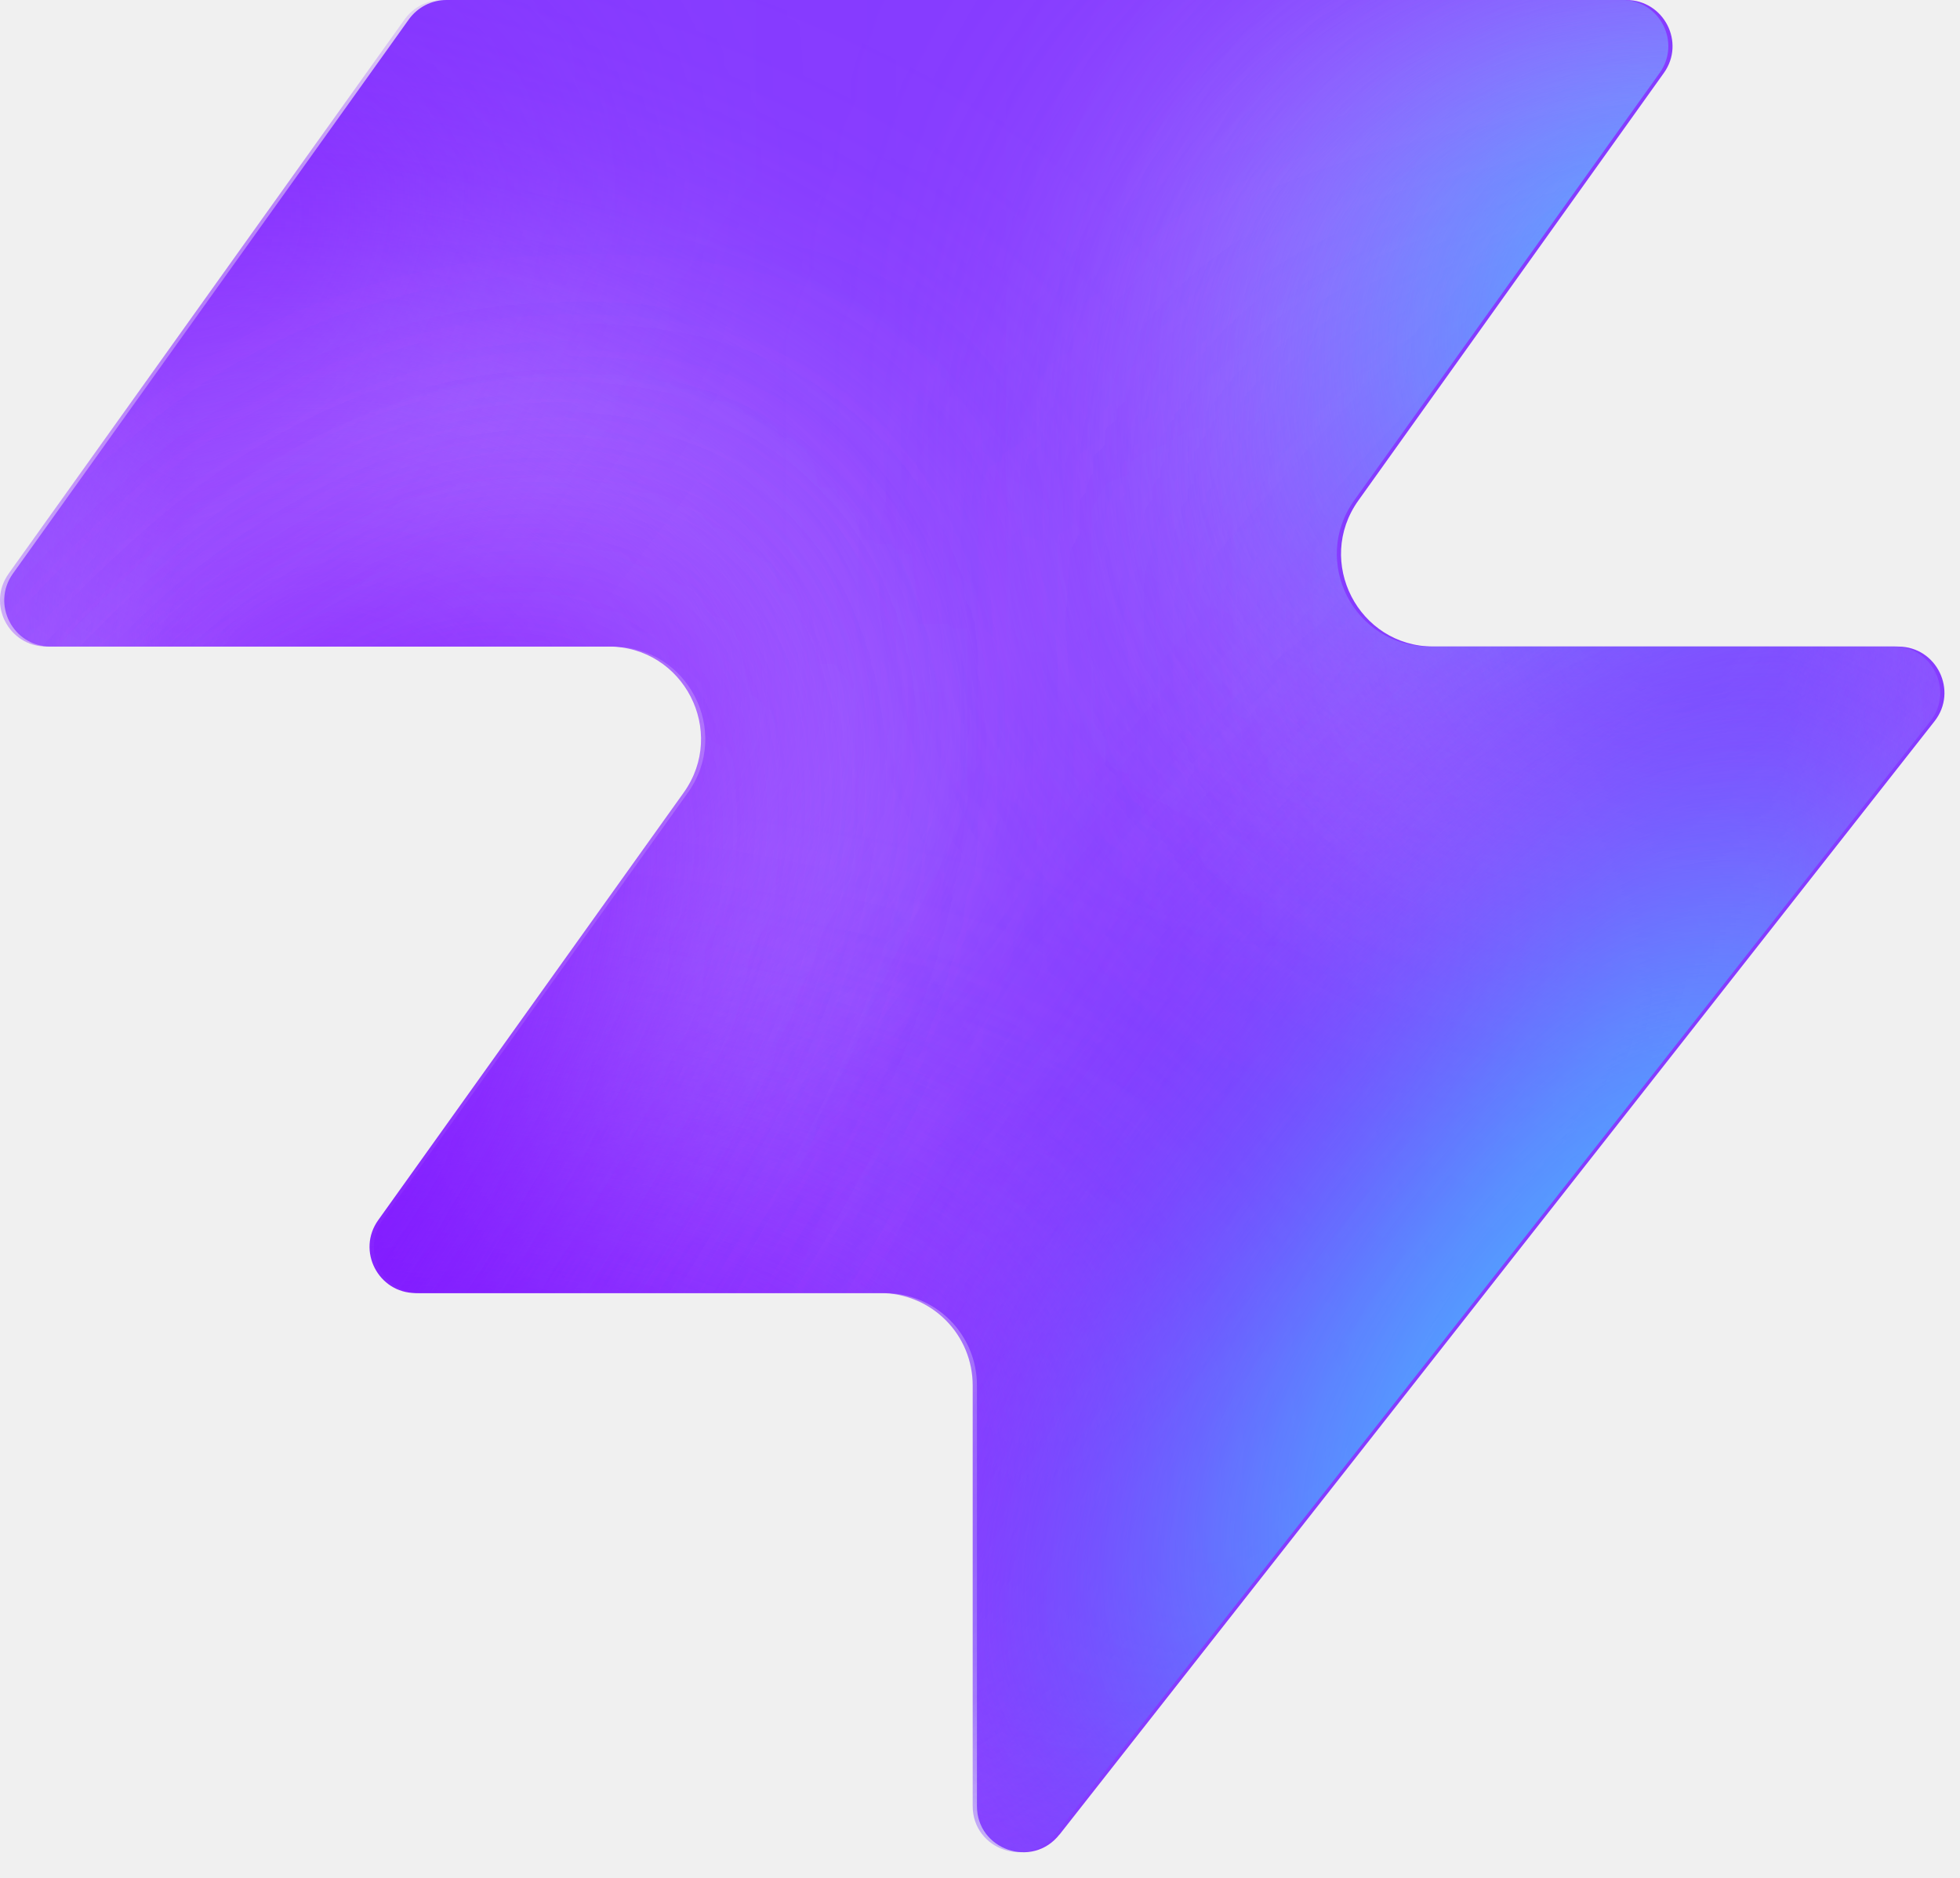
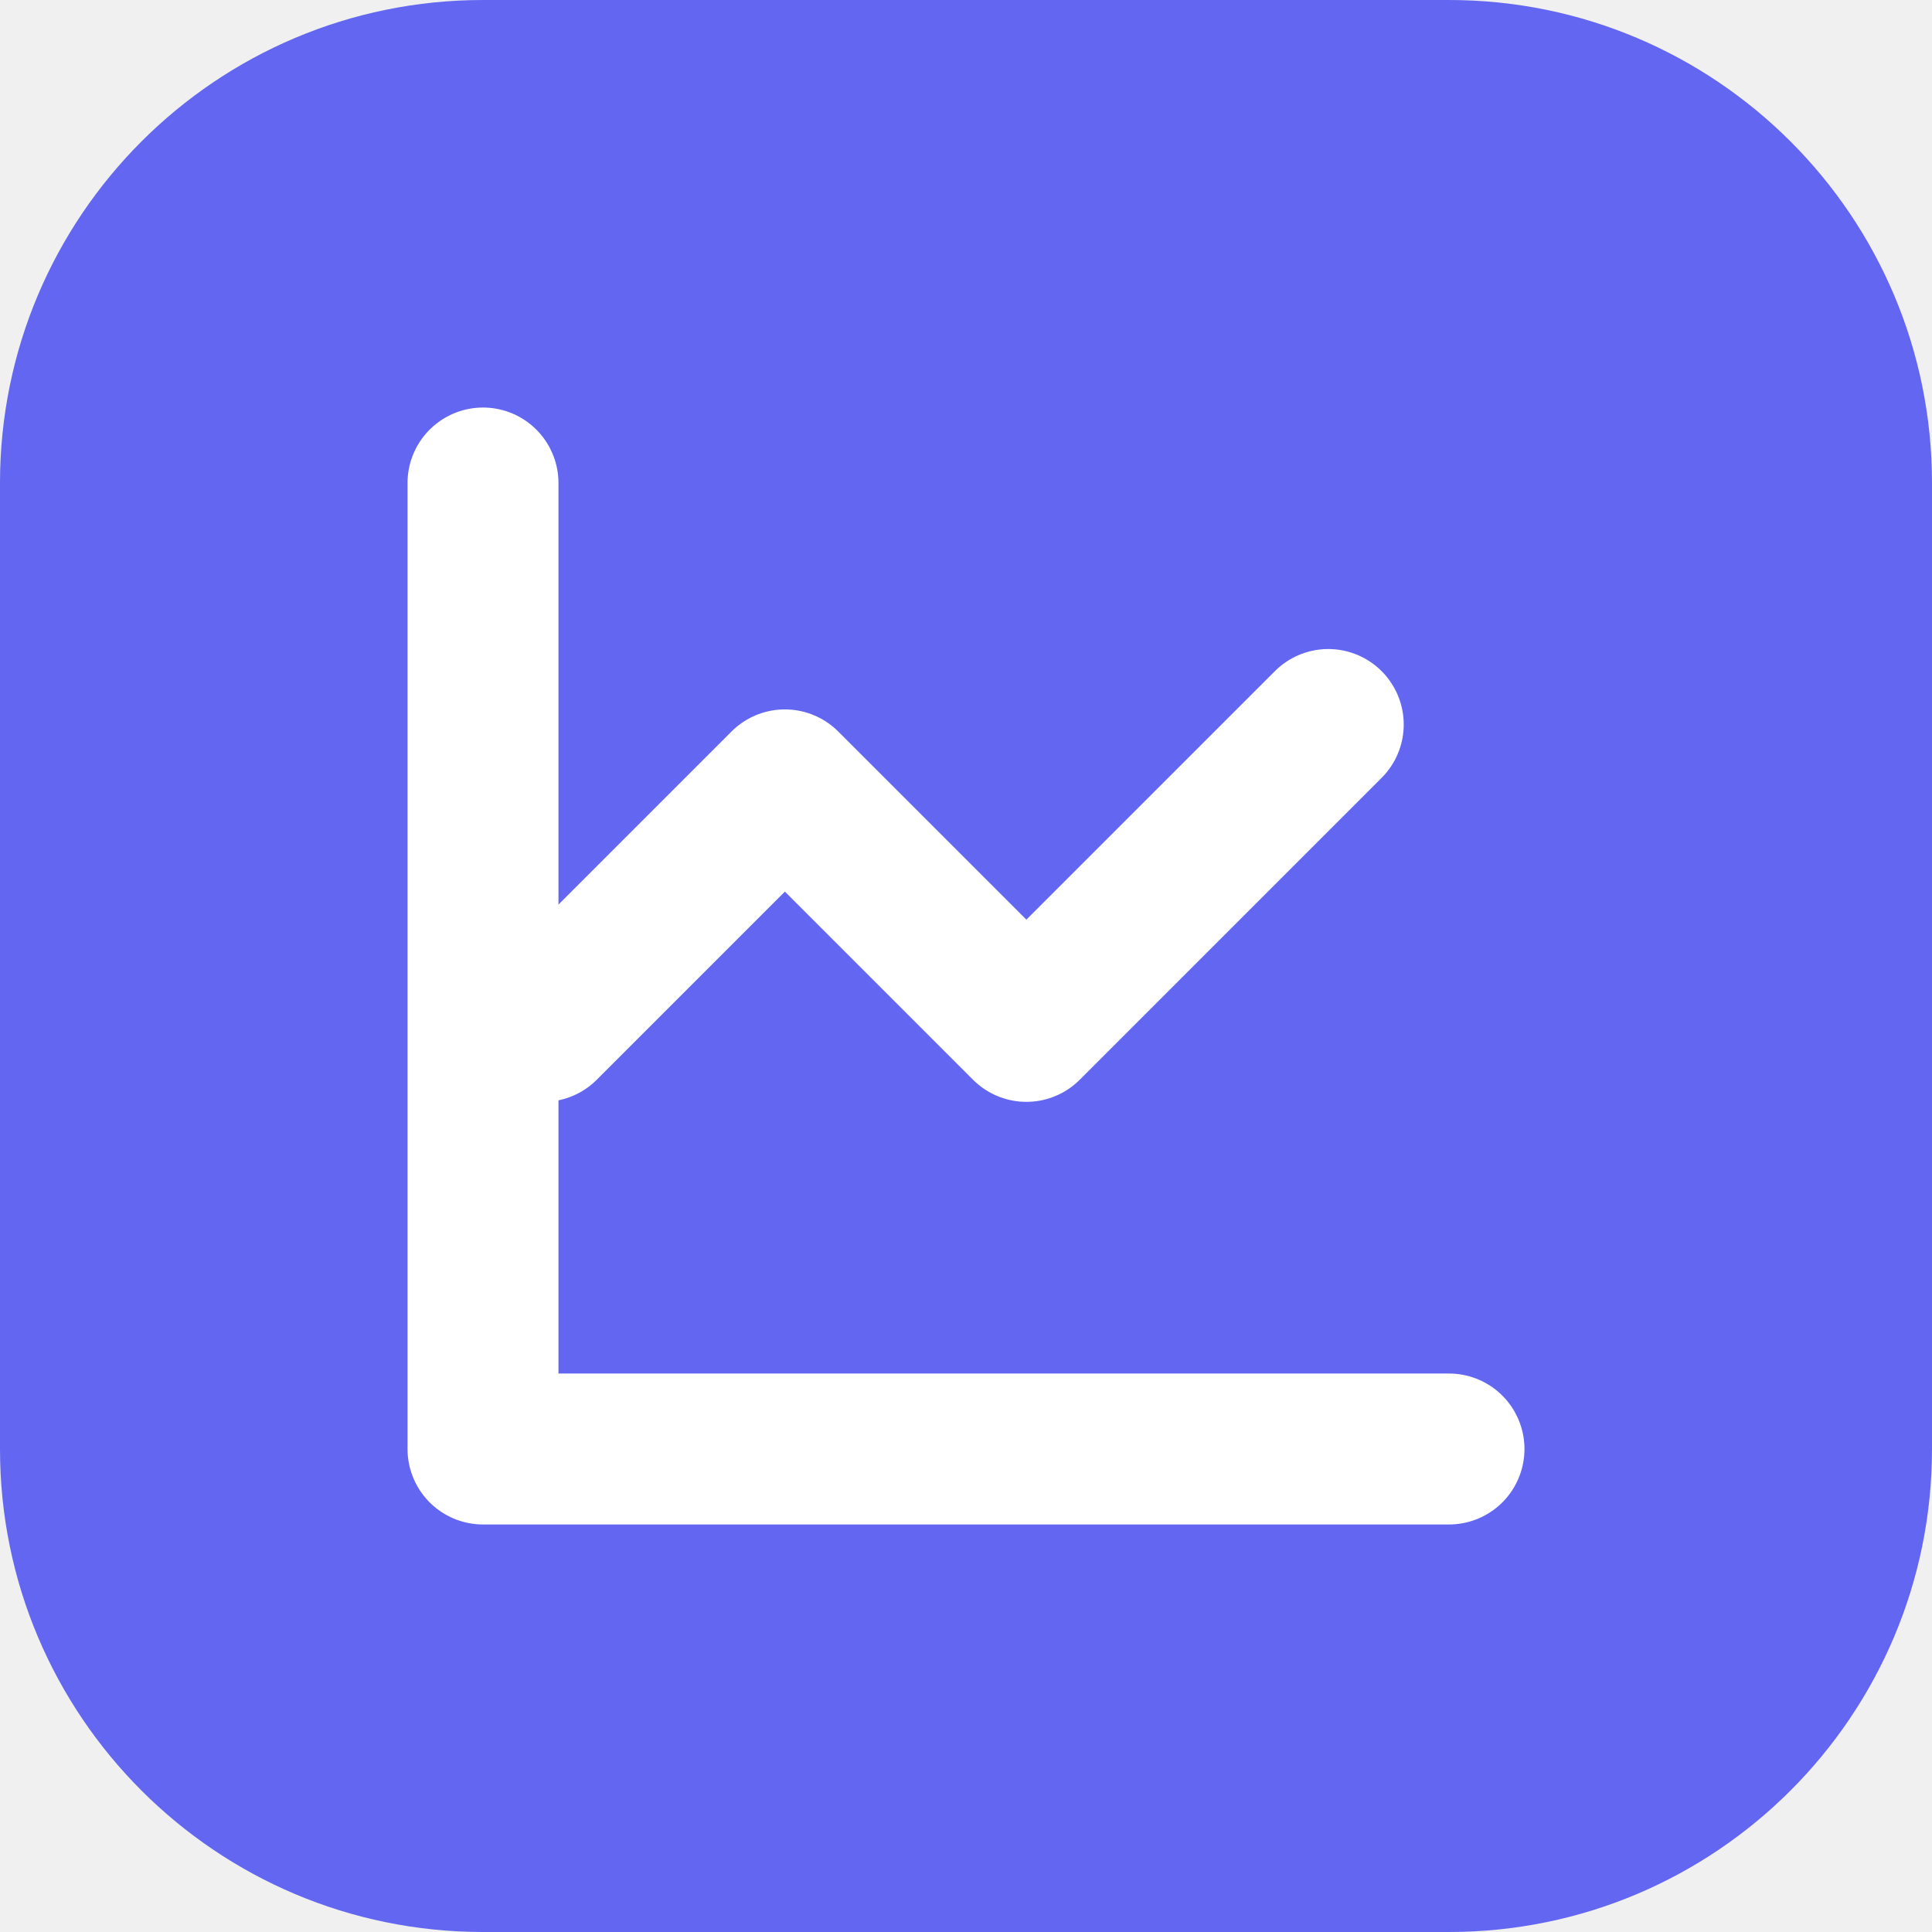
- <svg xmlns="http://www.w3.org/2000/svg" width="48" height="46" fill="none" viewBox="0 0 48 46">
-   <path fill="#863bff" d="M25.946 44.938c-.664.845-2.021.375-2.021-.698V33.937a2.26 2.26 0 0 0-2.262-2.262H10.287c-.92 0-1.456-1.04-.92-1.788l7.48-10.471c1.07-1.497 0-3.578-1.842-3.578H1.237c-.92 0-1.456-1.04-.92-1.788L10.013.474c.214-.297.556-.474.92-.474h28.894c.92 0 1.456 1.04.92 1.788l-7.48 10.471c-1.07 1.498 0 3.579 1.842 3.579h11.377c.943 0 1.473 1.088.89 1.83L25.947 44.94z" style="fill:#863bff;fill:color(display-p3 .525 .23 1);fill-opacity:1" />
-   <mask id="a" width="48" height="46" x="0" y="0" maskUnits="userSpaceOnUse" style="mask-type:alpha">
-     <path fill="#000" d="M25.842 44.938c-.664.844-2.021.375-2.021-.698V33.937a2.26 2.26 0 0 0-2.262-2.262H10.183c-.92 0-1.456-1.04-.92-1.788l7.48-10.471c1.07-1.498 0-3.579-1.842-3.579H1.133c-.92 0-1.456-1.04-.92-1.787L9.91.473c.214-.297.556-.474.92-.474h28.894c.92 0 1.456 1.04.92 1.788l-7.48 10.471c-1.07 1.498 0 3.578 1.842 3.578h11.377c.943 0 1.473 1.088.89 1.832L25.843 44.94z" style="fill:#000;fill-opacity:1" />
-   </mask>
-   <g mask="url(#a)">
-     <g filter="url(#b)">
-       <ellipse cx="5.508" cy="14.704" fill="#ede6ff" rx="5.508" ry="14.704" style="fill:#ede6ff;fill:color(display-p3 .927 .903 1);fill-opacity:1" transform="matrix(.00324 1 1 -.00324 -4.47 31.516)" />
-     </g>
-     <g filter="url(#c)">
-       <ellipse cx="10.399" cy="29.851" fill="#ede6ff" rx="10.399" ry="29.851" style="fill:#ede6ff;fill:color(display-p3 .927 .903 1);fill-opacity:1" transform="matrix(.00324 1 1 -.00324 -39.328 7.883)" />
-     </g>
-     <g filter="url(#d)">
-       <ellipse cx="5.508" cy="30.487" fill="#7e14ff" rx="5.508" ry="30.487" style="fill:#7e14ff;fill:color(display-p3 .492 .077 1);fill-opacity:1" transform="rotate(89.814 -25.913 -14.639)scale(1 -1)" />
-     </g>
-     <g filter="url(#e)">
-       <ellipse cx="5.508" cy="30.599" fill="#7e14ff" rx="5.508" ry="30.599" style="fill:#7e14ff;fill:color(display-p3 .492 .077 1);fill-opacity:1" transform="rotate(89.814 -32.644 -3.334)scale(1 -1)" />
-     </g>
-     <g filter="url(#f)">
-       <ellipse cx="5.508" cy="30.599" fill="#7e14ff" rx="5.508" ry="30.599" style="fill:#7e14ff;fill:color(display-p3 .492 .077 1);fill-opacity:1" transform="matrix(.00324 1 1 -.00324 -34.34 30.47)" />
-     </g>
-     <g filter="url(#g)">
-       <ellipse cx="14.072" cy="22.078" fill="#ede6ff" rx="14.072" ry="22.078" style="fill:#ede6ff;fill:color(display-p3 .927 .903 1);fill-opacity:1" transform="rotate(93.35 24.506 48.493)scale(-1 1)" />
-     </g>
-     <g filter="url(#h)">
-       <ellipse cx="3.47" cy="21.501" fill="#7e14ff" rx="3.47" ry="21.501" style="fill:#7e14ff;fill:color(display-p3 .492 .077 1);fill-opacity:1" transform="rotate(89.009 28.708 47.59)scale(-1 1)" />
-     </g>
-     <g filter="url(#i)">
-       <ellipse cx="3.47" cy="21.501" fill="#7e14ff" rx="3.47" ry="21.501" style="fill:#7e14ff;fill:color(display-p3 .492 .077 1);fill-opacity:1" transform="rotate(89.009 28.708 47.59)scale(-1 1)" />
-     </g>
-     <g filter="url(#j)">
-       <ellipse cx=".387" cy="8.972" fill="#7e14ff" rx="4.407" ry="29.108" style="fill:#7e14ff;fill:color(display-p3 .492 .077 1);fill-opacity:1" transform="rotate(39.51 .387 8.972)" />
-     </g>
-     <g filter="url(#k)">
-       <ellipse cx="47.523" cy="-6.092" fill="#7e14ff" rx="4.407" ry="29.108" style="fill:#7e14ff;fill:color(display-p3 .492 .077 1);fill-opacity:1" transform="rotate(37.892 47.523 -6.092)" />
-     </g>
-     <g filter="url(#l)">
-       <ellipse cx="41.412" cy="6.333" fill="#47bfff" rx="5.971" ry="9.665" style="fill:#47bfff;fill:color(display-p3 .28 .748 1);fill-opacity:1" transform="rotate(37.892 41.412 6.333)" />
-     </g>
-     <g filter="url(#m)">
-       <ellipse cx="-1.879" cy="38.332" fill="#7e14ff" rx="4.407" ry="29.108" style="fill:#7e14ff;fill:color(display-p3 .492 .077 1);fill-opacity:1" transform="rotate(37.892 -1.88 38.332)" />
-     </g>
-     <g filter="url(#n)">
-       <ellipse cx="-1.879" cy="38.332" fill="#7e14ff" rx="4.407" ry="29.108" style="fill:#7e14ff;fill:color(display-p3 .492 .077 1);fill-opacity:1" transform="rotate(37.892 -1.88 38.332)" />
-     </g>
-     <g filter="url(#o)">
-       <ellipse cx="35.651" cy="29.907" fill="#7e14ff" rx="4.407" ry="29.108" style="fill:#7e14ff;fill:color(display-p3 .492 .077 1);fill-opacity:1" transform="rotate(37.892 35.651 29.907)" />
-     </g>
-     <g filter="url(#p)">
-       <ellipse cx="38.418" cy="32.4" fill="#47bfff" rx="5.971" ry="15.297" style="fill:#47bfff;fill:color(display-p3 .28 .748 1);fill-opacity:1" transform="rotate(37.892 38.418 32.4)" />
-     </g>
-   </g>
-   <defs>
-     <filter id="b" width="60.045" height="41.654" x="-19.77" y="16.149" color-interpolation-filters="sRGB" filterUnits="userSpaceOnUse">
-       <feFlood flood-opacity="0" result="BackgroundImageFix" />
-       <feBlend in="SourceGraphic" in2="BackgroundImageFix" result="shape" />
-       <feGaussianBlur result="effect1_foregroundBlur_2002_17158" stdDeviation="7.659" />
-     </filter>
-     <filter id="c" width="90.34" height="51.437" x="-54.613" y="-7.533" color-interpolation-filters="sRGB" filterUnits="userSpaceOnUse">
-       <feFlood flood-opacity="0" result="BackgroundImageFix" />
-       <feBlend in="SourceGraphic" in2="BackgroundImageFix" result="shape" />
-       <feGaussianBlur result="effect1_foregroundBlur_2002_17158" stdDeviation="7.659" />
-     </filter>
-     <filter id="d" width="79.355" height="29.4" x="-49.64" y="2.03" color-interpolation-filters="sRGB" filterUnits="userSpaceOnUse">
-       <feFlood flood-opacity="0" result="BackgroundImageFix" />
-       <feBlend in="SourceGraphic" in2="BackgroundImageFix" result="shape" />
-       <feGaussianBlur result="effect1_foregroundBlur_2002_17158" stdDeviation="4.596" />
-     </filter>
-     <filter id="e" width="79.579" height="29.4" x="-45.045" y="20.029" color-interpolation-filters="sRGB" filterUnits="userSpaceOnUse">
-       <feFlood flood-opacity="0" result="BackgroundImageFix" />
-       <feBlend in="SourceGraphic" in2="BackgroundImageFix" result="shape" />
-       <feGaussianBlur result="effect1_foregroundBlur_2002_17158" stdDeviation="4.596" />
-     </filter>
-     <filter id="f" width="79.579" height="29.4" x="-43.513" y="21.178" color-interpolation-filters="sRGB" filterUnits="userSpaceOnUse">
-       <feFlood flood-opacity="0" result="BackgroundImageFix" />
-       <feBlend in="SourceGraphic" in2="BackgroundImageFix" result="shape" />
-       <feGaussianBlur result="effect1_foregroundBlur_2002_17158" stdDeviation="4.596" />
-     </filter>
-     <filter id="g" width="74.749" height="58.852" x="15.756" y="-17.901" color-interpolation-filters="sRGB" filterUnits="userSpaceOnUse">
-       <feFlood flood-opacity="0" result="BackgroundImageFix" />
-       <feBlend in="SourceGraphic" in2="BackgroundImageFix" result="shape" />
-       <feGaussianBlur result="effect1_foregroundBlur_2002_17158" stdDeviation="7.659" />
-     </filter>
-     <filter id="h" width="61.377" height="25.362" x="23.548" y="2.284" color-interpolation-filters="sRGB" filterUnits="userSpaceOnUse">
-       <feFlood flood-opacity="0" result="BackgroundImageFix" />
-       <feBlend in="SourceGraphic" in2="BackgroundImageFix" result="shape" />
-       <feGaussianBlur result="effect1_foregroundBlur_2002_17158" stdDeviation="4.596" />
-     </filter>
-     <filter id="i" width="61.377" height="25.362" x="23.548" y="2.284" color-interpolation-filters="sRGB" filterUnits="userSpaceOnUse">
-       <feFlood flood-opacity="0" result="BackgroundImageFix" />
-       <feBlend in="SourceGraphic" in2="BackgroundImageFix" result="shape" />
-       <feGaussianBlur result="effect1_foregroundBlur_2002_17158" stdDeviation="4.596" />
-     </filter>
-     <filter id="j" width="56.045" height="63.649" x="-27.636" y="-22.853" color-interpolation-filters="sRGB" filterUnits="userSpaceOnUse">
-       <feFlood flood-opacity="0" result="BackgroundImageFix" />
-       <feBlend in="SourceGraphic" in2="BackgroundImageFix" result="shape" />
-       <feGaussianBlur result="effect1_foregroundBlur_2002_17158" stdDeviation="4.596" />
-     </filter>
-     <filter id="k" width="54.814" height="64.646" x="20.116" y="-38.415" color-interpolation-filters="sRGB" filterUnits="userSpaceOnUse">
-       <feFlood flood-opacity="0" result="BackgroundImageFix" />
-       <feBlend in="SourceGraphic" in2="BackgroundImageFix" result="shape" />
-       <feGaussianBlur result="effect1_foregroundBlur_2002_17158" stdDeviation="4.596" />
-     </filter>
-     <filter id="l" width="33.541" height="35.313" x="24.641" y="-11.323" color-interpolation-filters="sRGB" filterUnits="userSpaceOnUse">
-       <feFlood flood-opacity="0" result="BackgroundImageFix" />
-       <feBlend in="SourceGraphic" in2="BackgroundImageFix" result="shape" />
-       <feGaussianBlur result="effect1_foregroundBlur_2002_17158" stdDeviation="4.596" />
-     </filter>
-     <filter id="m" width="54.814" height="64.646" x="-29.286" y="6.009" color-interpolation-filters="sRGB" filterUnits="userSpaceOnUse">
-       <feFlood flood-opacity="0" result="BackgroundImageFix" />
-       <feBlend in="SourceGraphic" in2="BackgroundImageFix" result="shape" />
-       <feGaussianBlur result="effect1_foregroundBlur_2002_17158" stdDeviation="4.596" />
-     </filter>
-     <filter id="n" width="54.814" height="64.646" x="-29.286" y="6.009" color-interpolation-filters="sRGB" filterUnits="userSpaceOnUse">
-       <feFlood flood-opacity="0" result="BackgroundImageFix" />
-       <feBlend in="SourceGraphic" in2="BackgroundImageFix" result="shape" />
-       <feGaussianBlur result="effect1_foregroundBlur_2002_17158" stdDeviation="4.596" />
-     </filter>
-     <filter id="o" width="54.814" height="64.646" x="8.244" y="-2.416" color-interpolation-filters="sRGB" filterUnits="userSpaceOnUse">
-       <feFlood flood-opacity="0" result="BackgroundImageFix" />
-       <feBlend in="SourceGraphic" in2="BackgroundImageFix" result="shape" />
-       <feGaussianBlur result="effect1_foregroundBlur_2002_17158" stdDeviation="4.596" />
-     </filter>
-     <filter id="p" width="39.409" height="43.623" x="18.713" y="10.588" color-interpolation-filters="sRGB" filterUnits="userSpaceOnUse">
-       <feFlood flood-opacity="0" result="BackgroundImageFix" />
-       <feBlend in="SourceGraphic" in2="BackgroundImageFix" result="shape" />
-       <feGaussianBlur result="effect1_foregroundBlur_2002_17158" stdDeviation="4.596" />
-     </filter>
-   </defs>
+ <svg xmlns="http://www.w3.org/2000/svg" viewBox="0 0 64 64" width="100%" height="100%">
+   <rect width="64" height="64" rx="16" fill="#6366f1" />
+   <path d="M16 16v32h32" fill="none" stroke="#ffffff" stroke-width="5" stroke-linecap="round" stroke-linejoin="round" />
+   <path d="M44 24l-10 10-8-8-8 8" fill="none" stroke="#ffffff" stroke-width="5" stroke-linecap="round" stroke-linejoin="round" />
</svg>
